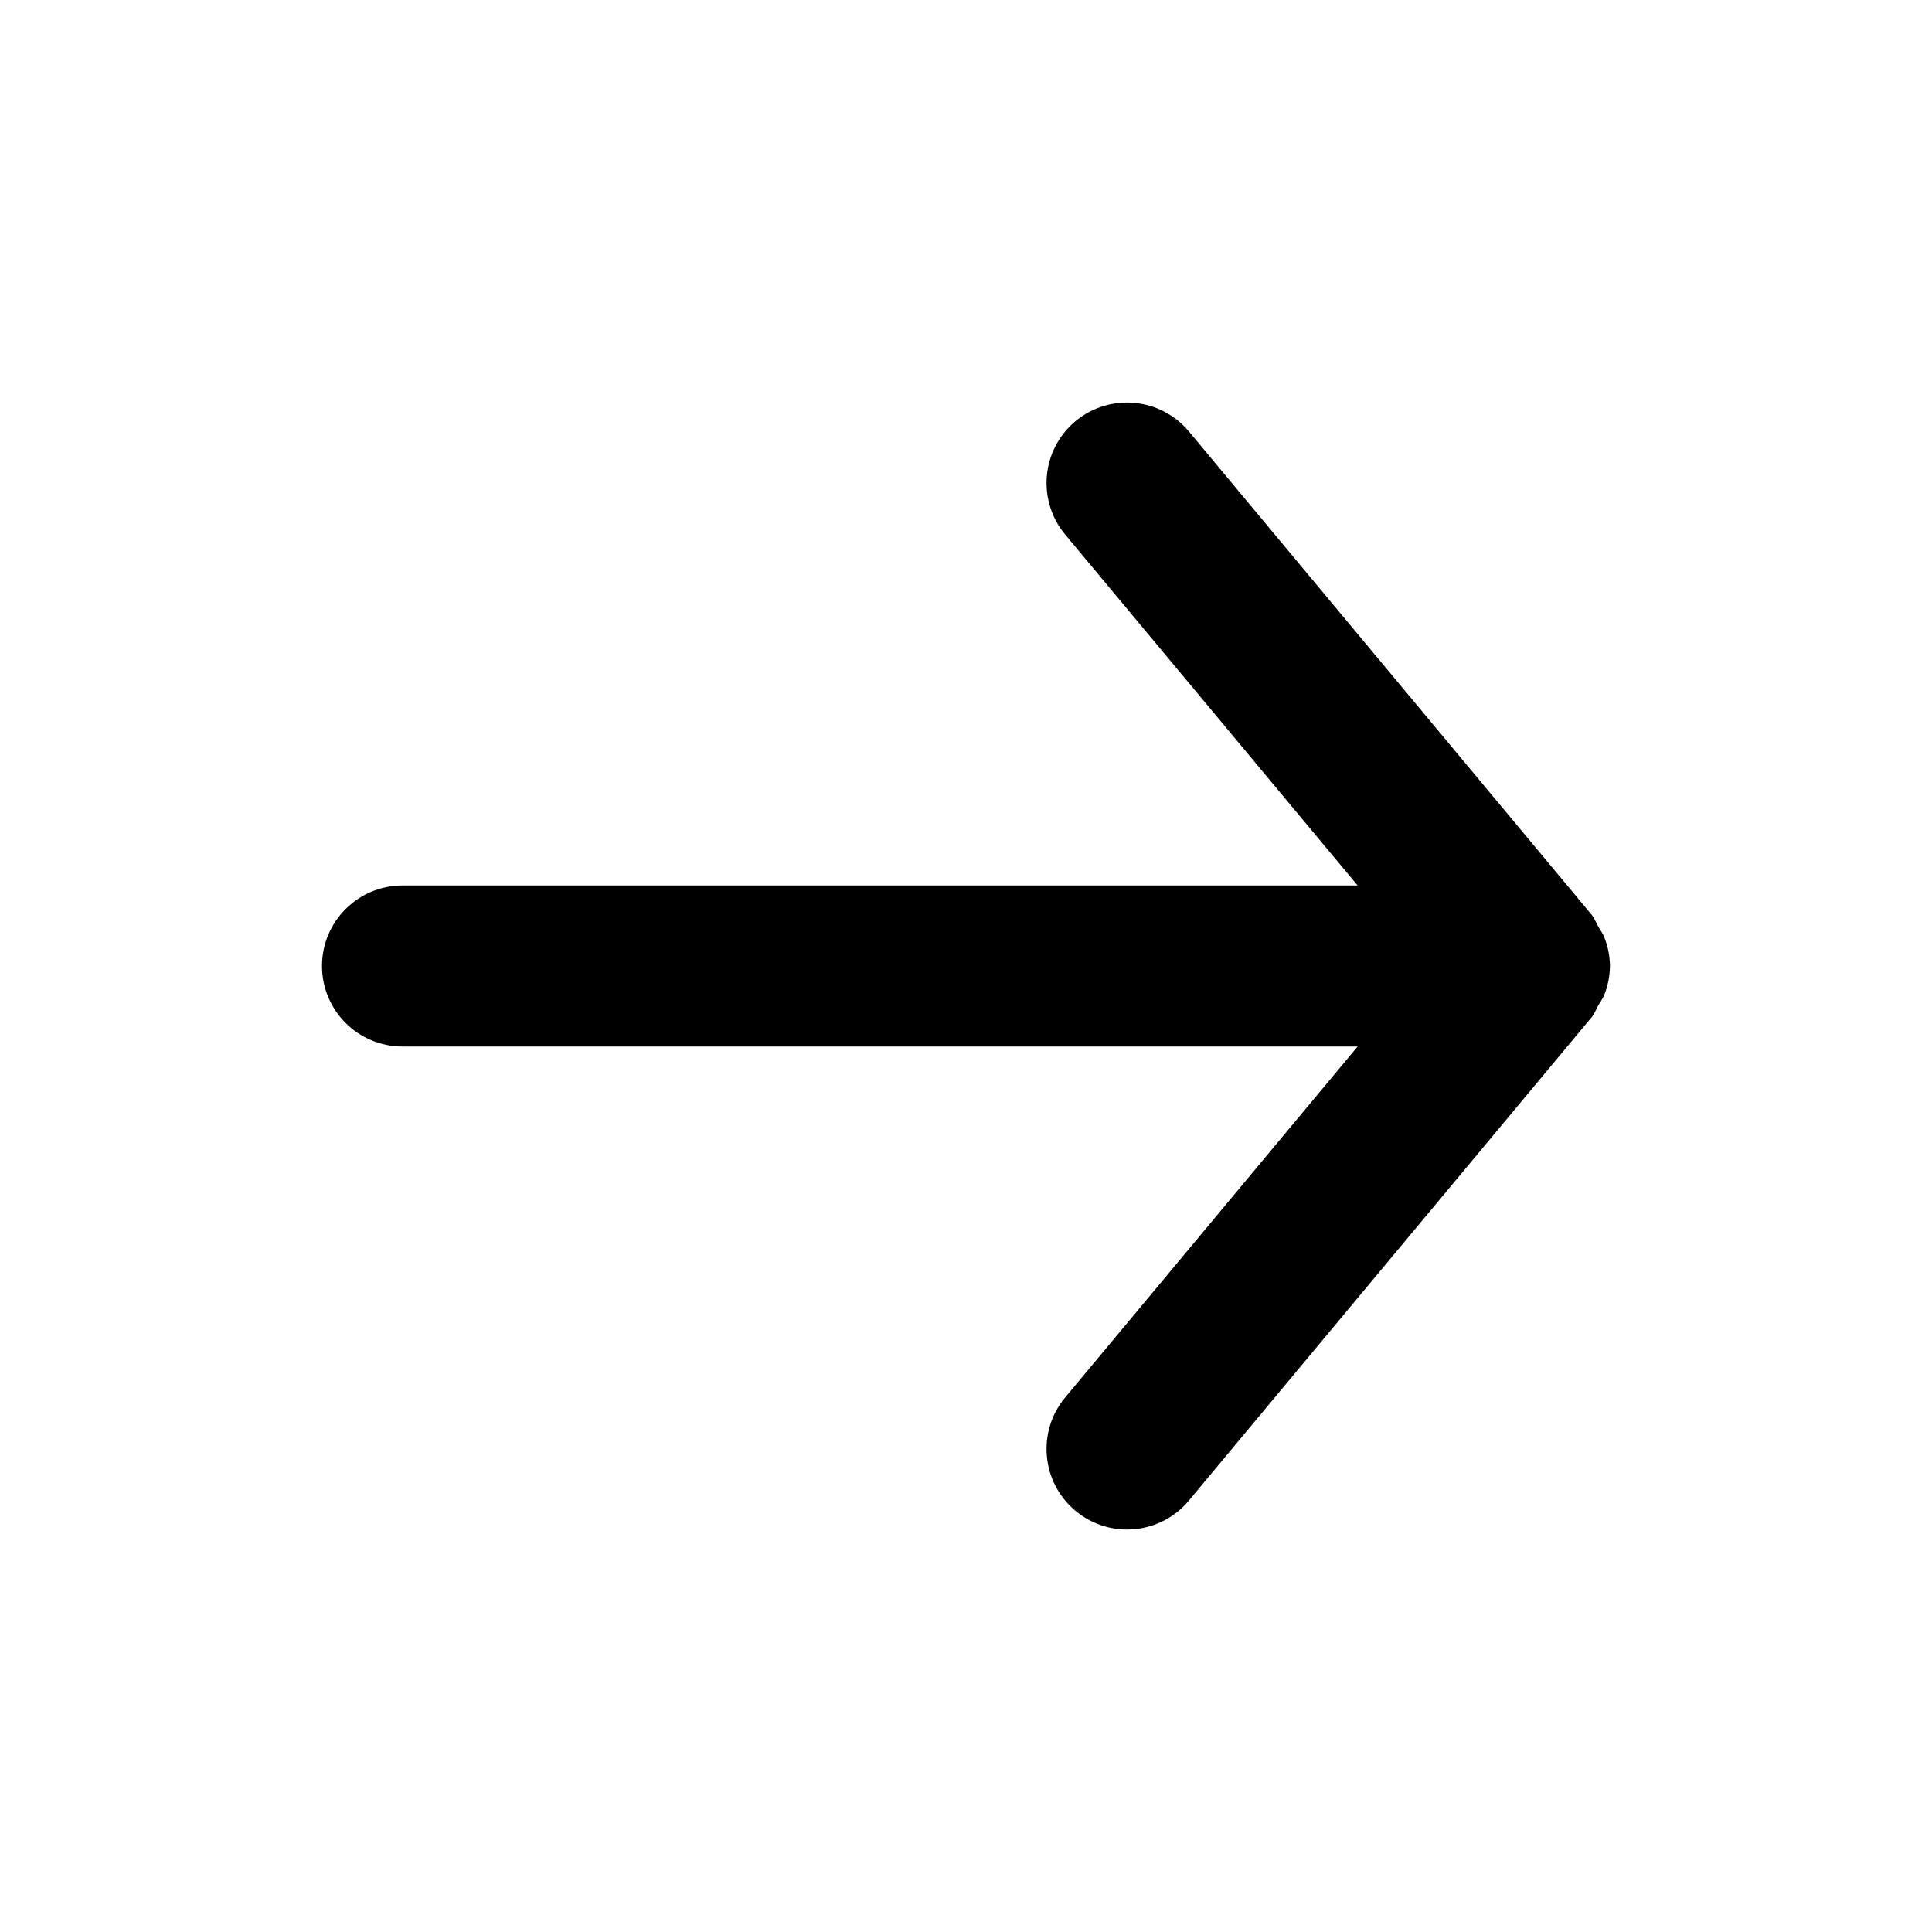
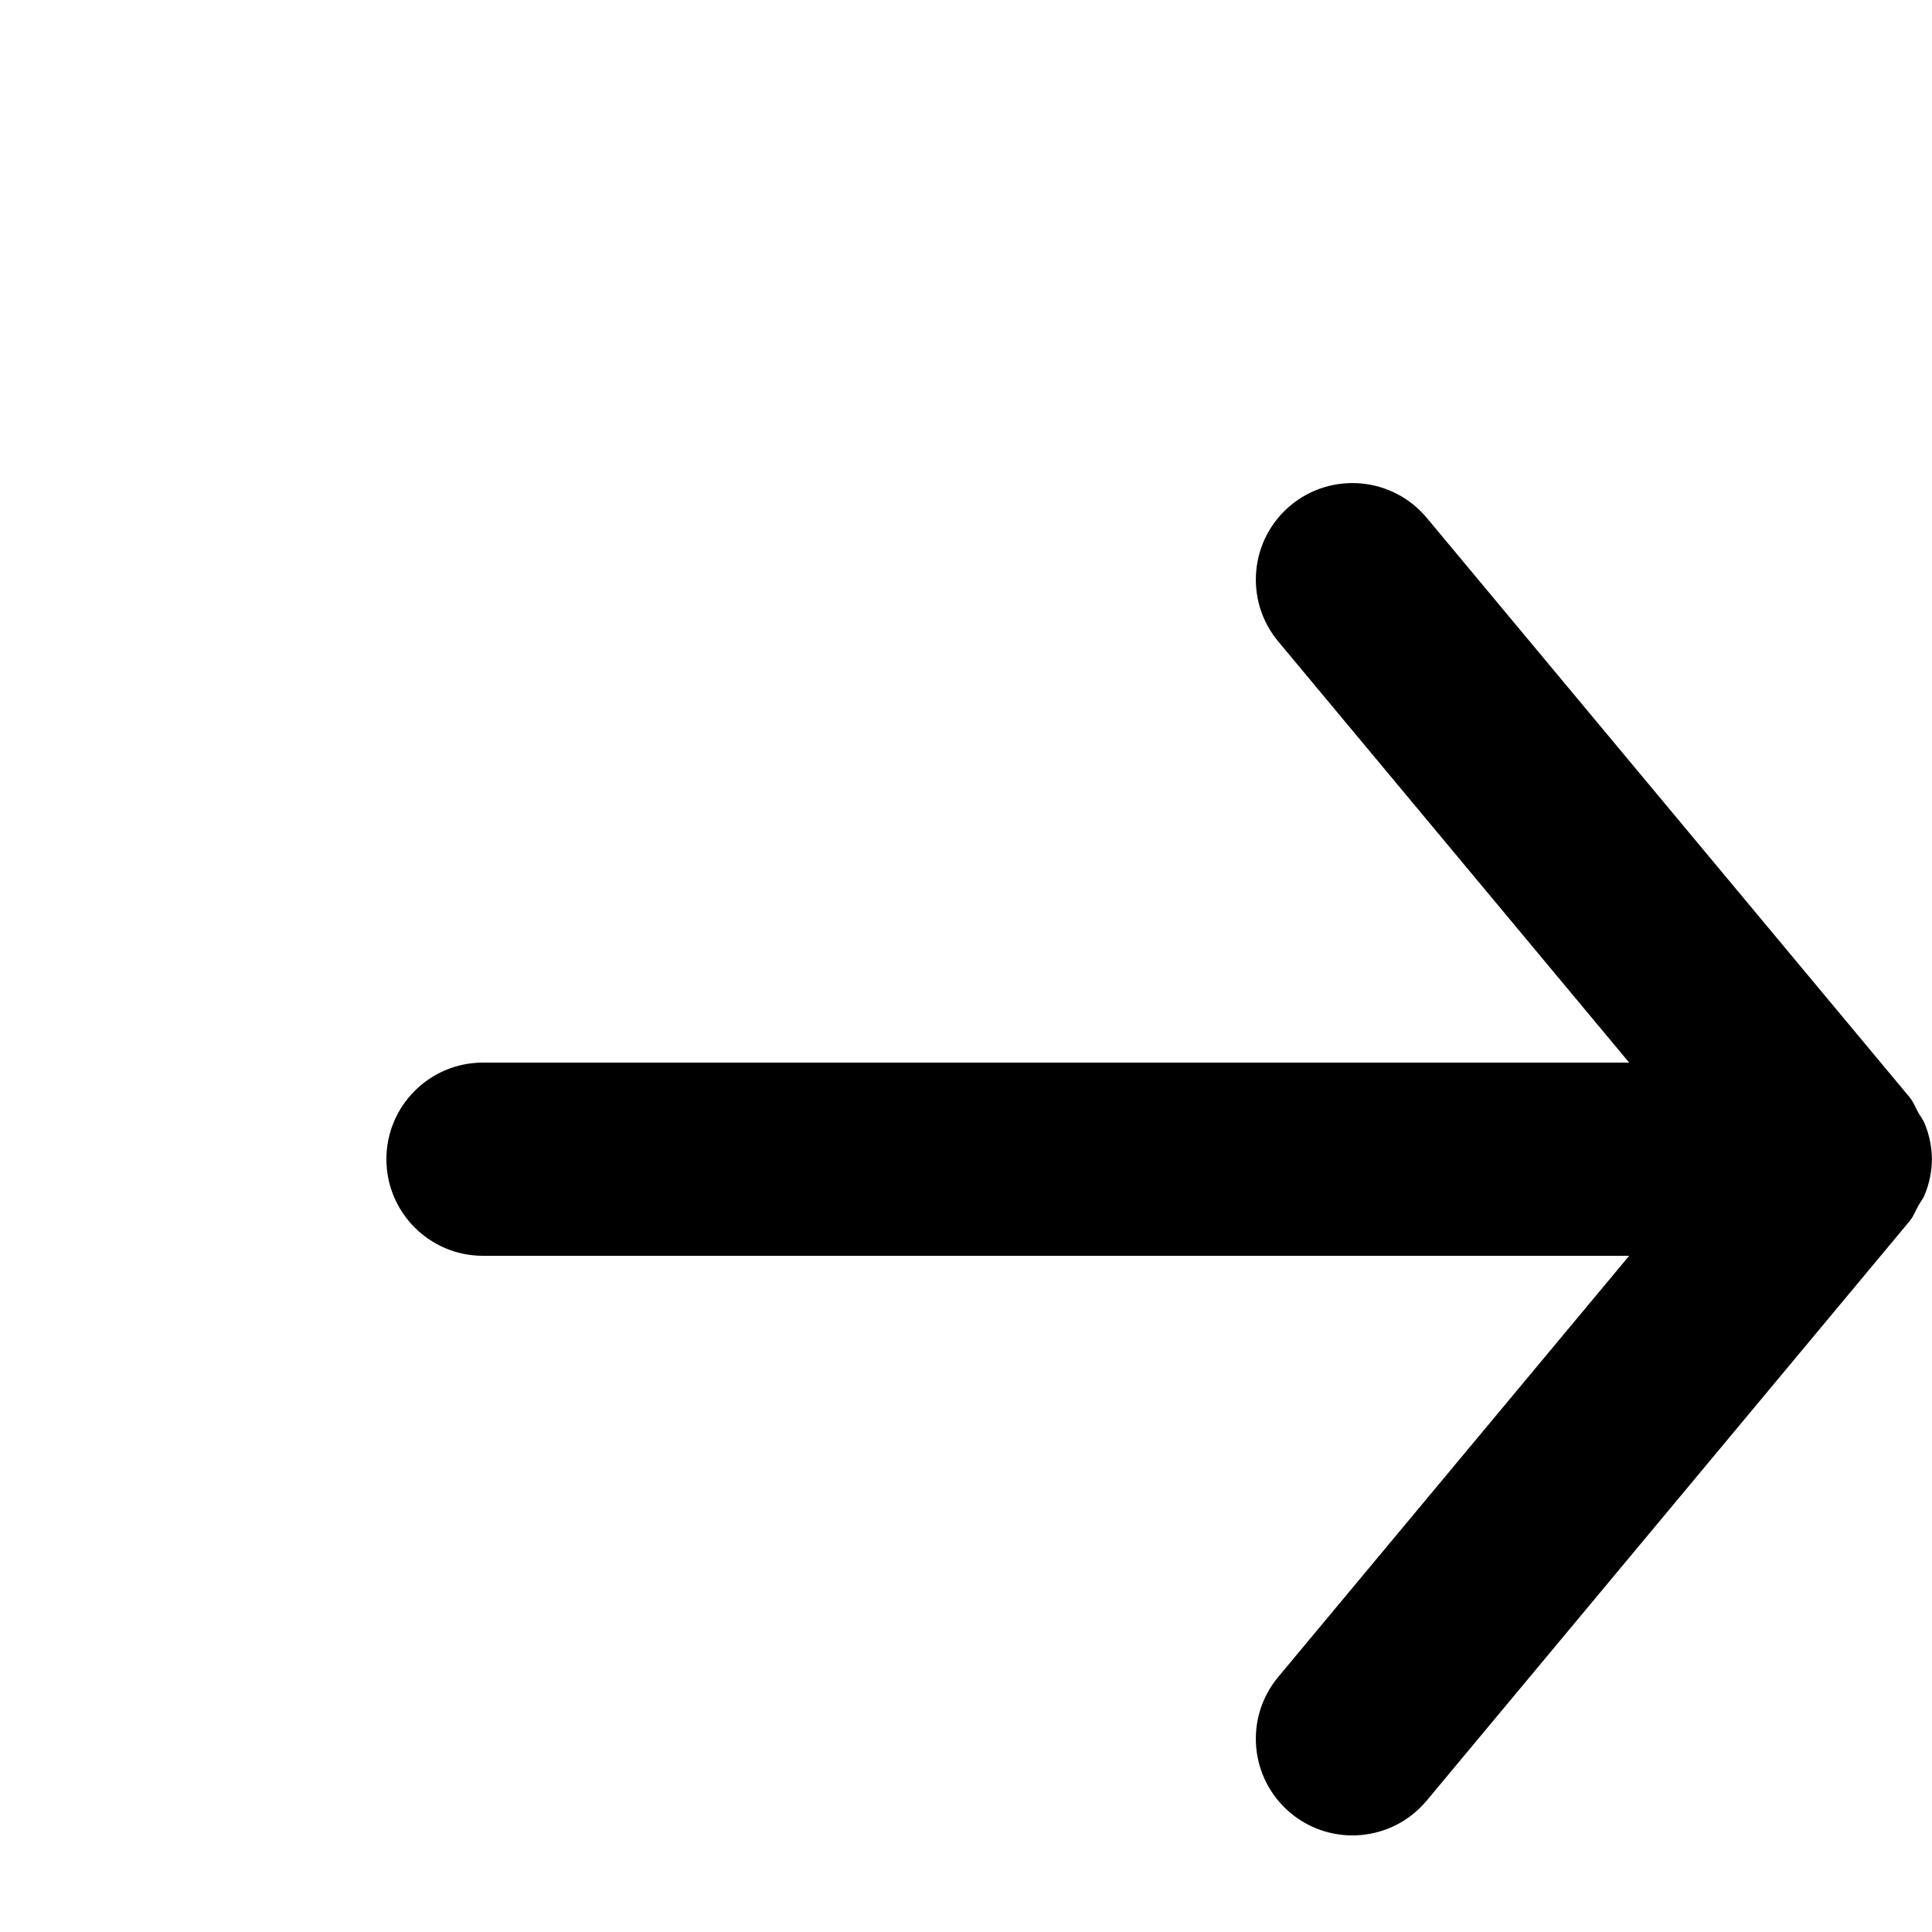
- <svg xmlns="http://www.w3.org/2000/svg" viewBox="0 0 24 24" fill="none">
+ <svg xmlns="http://www.w3.org/2000/svg" viewBox="0 0 20 20" fill="none">
  <path fill="currentColor" d="M5 13h11.865l-3.633 4.36a1 1 0 1 0 1.537 1.28l5-6c.039-.047.058-.102.087-.154.024-.042.053-.078.071-.124a.985.985 0 0 0 .072-.358L20 12l-.001-.004a.985.985 0 0 0-.072-.358c-.018-.046-.047-.082-.071-.124-.029-.052-.048-.107-.087-.154l-5-6a1.002 1.002 0 0 0-1.409-.128 1 1 0 0 0-.128 1.408L16.865 11H5a1 1 0 0 0 0 2Z" />
</svg>
